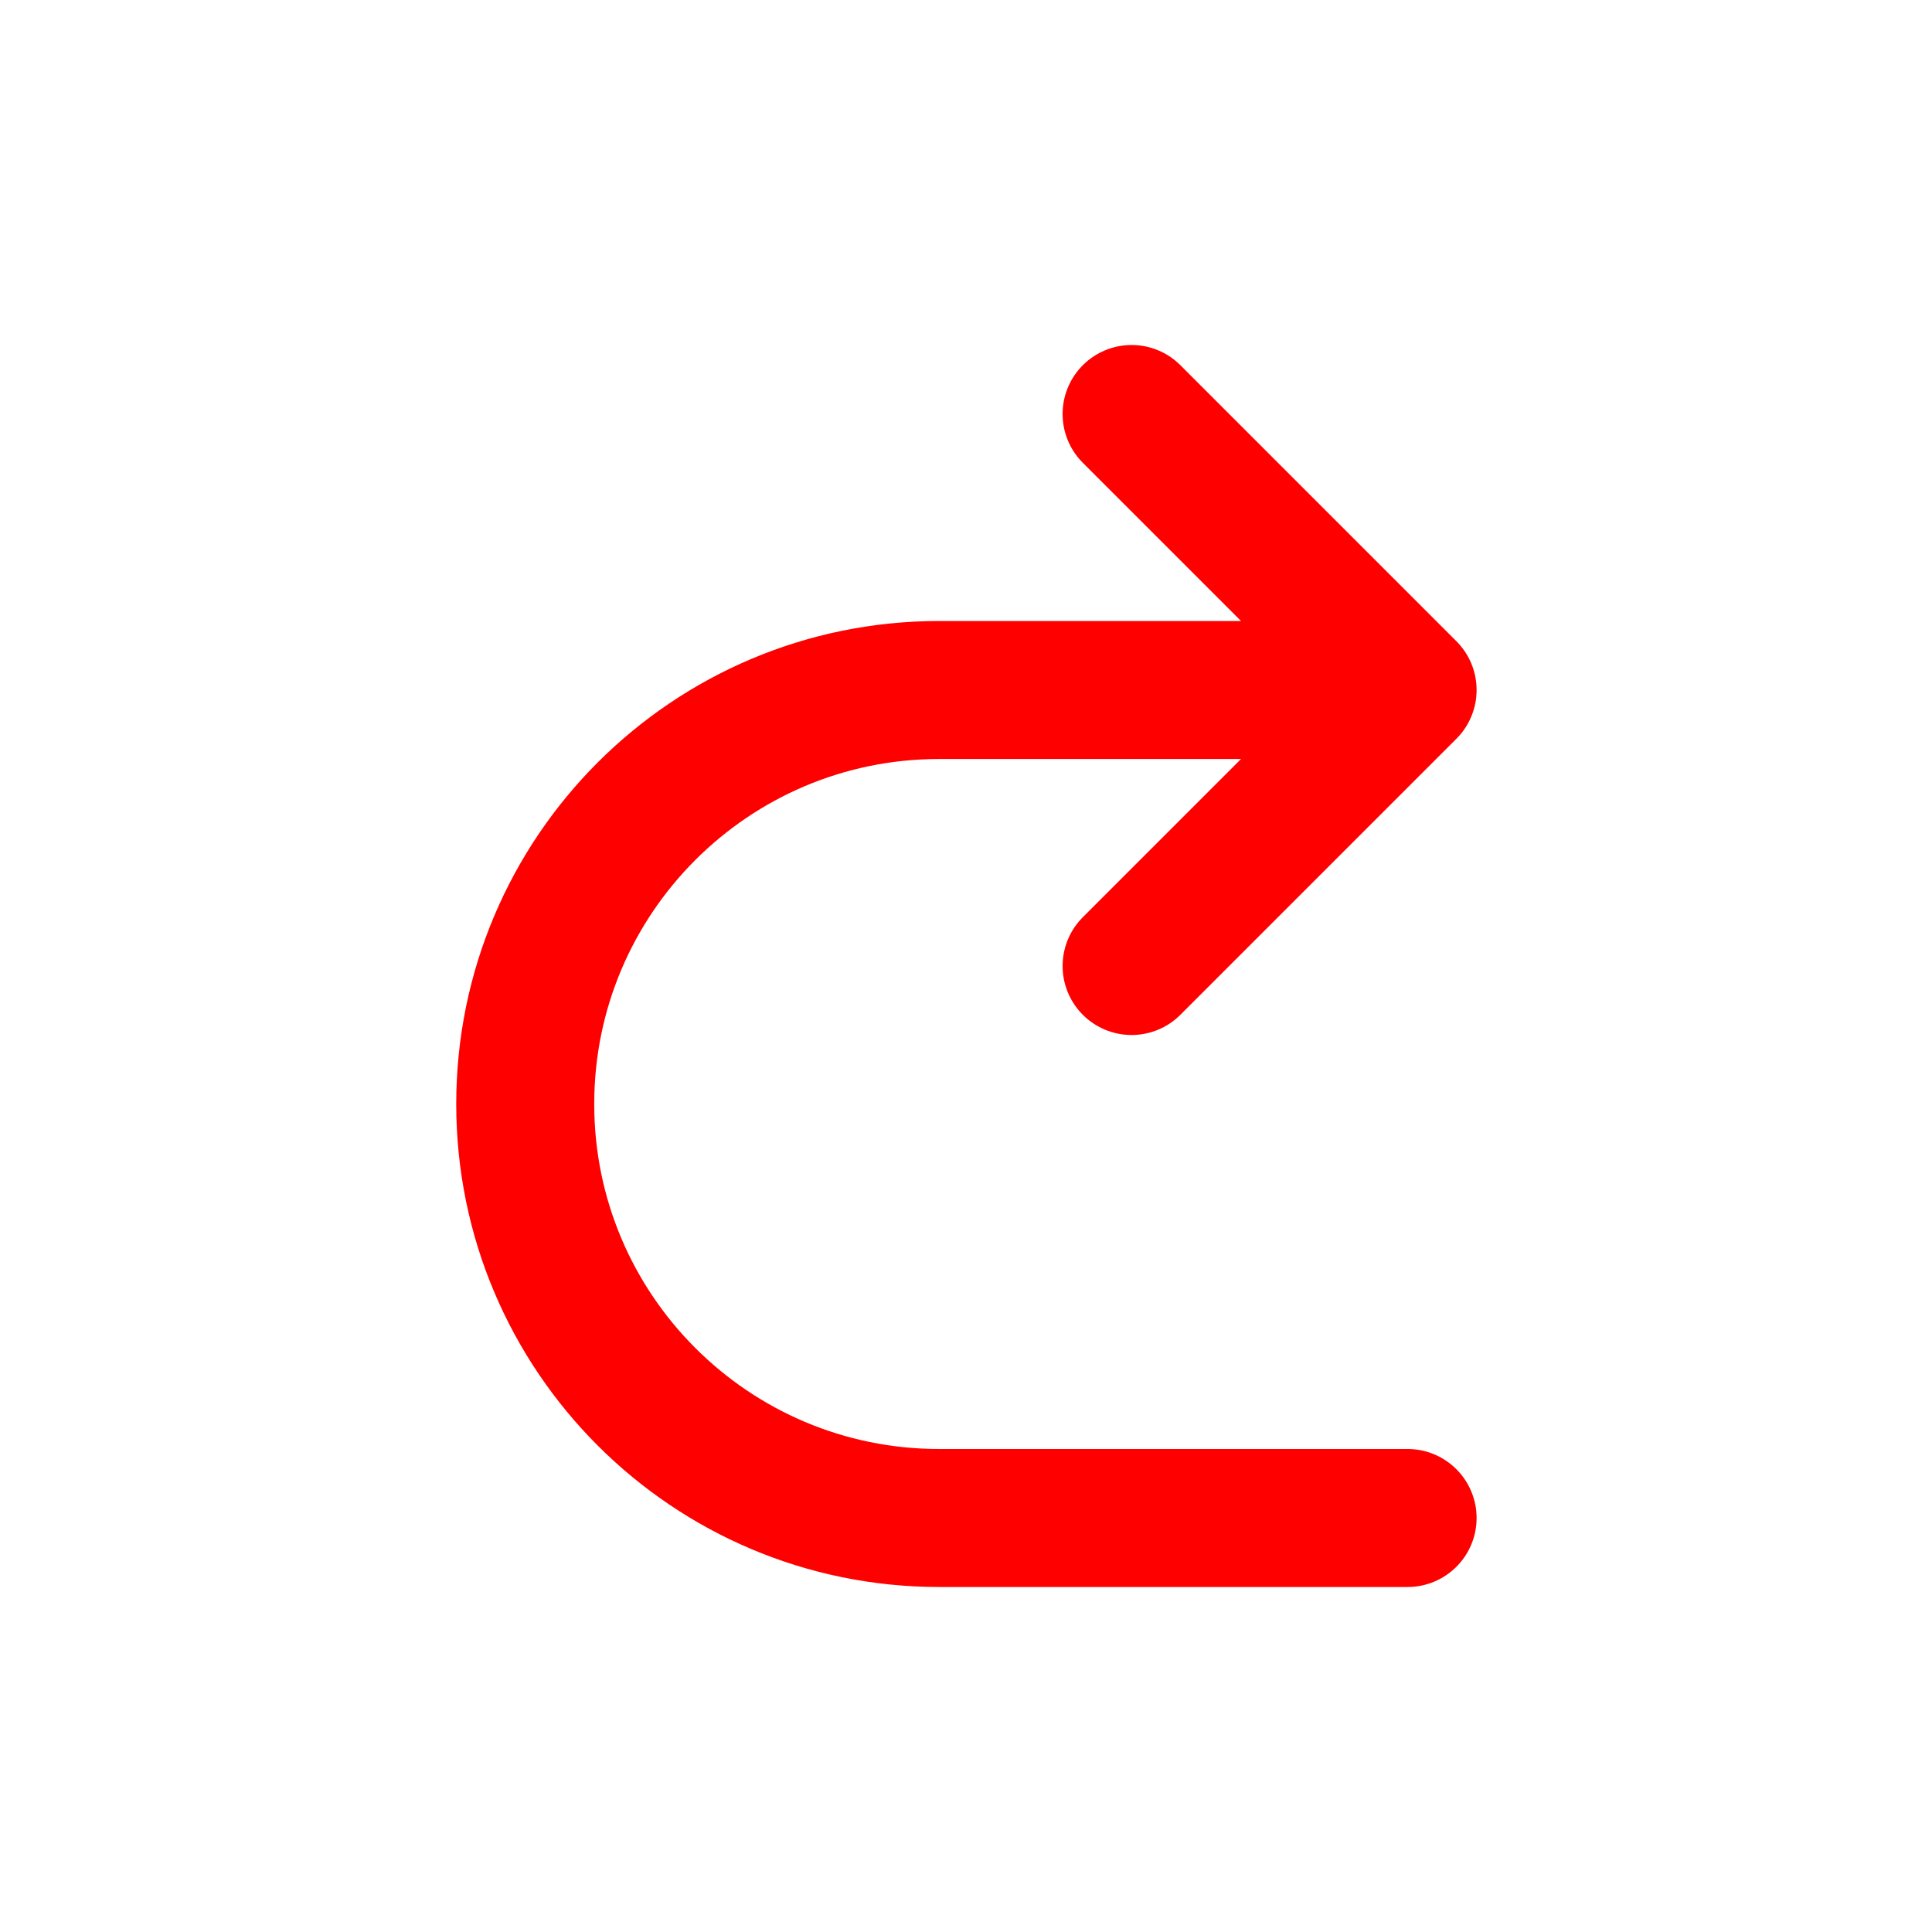
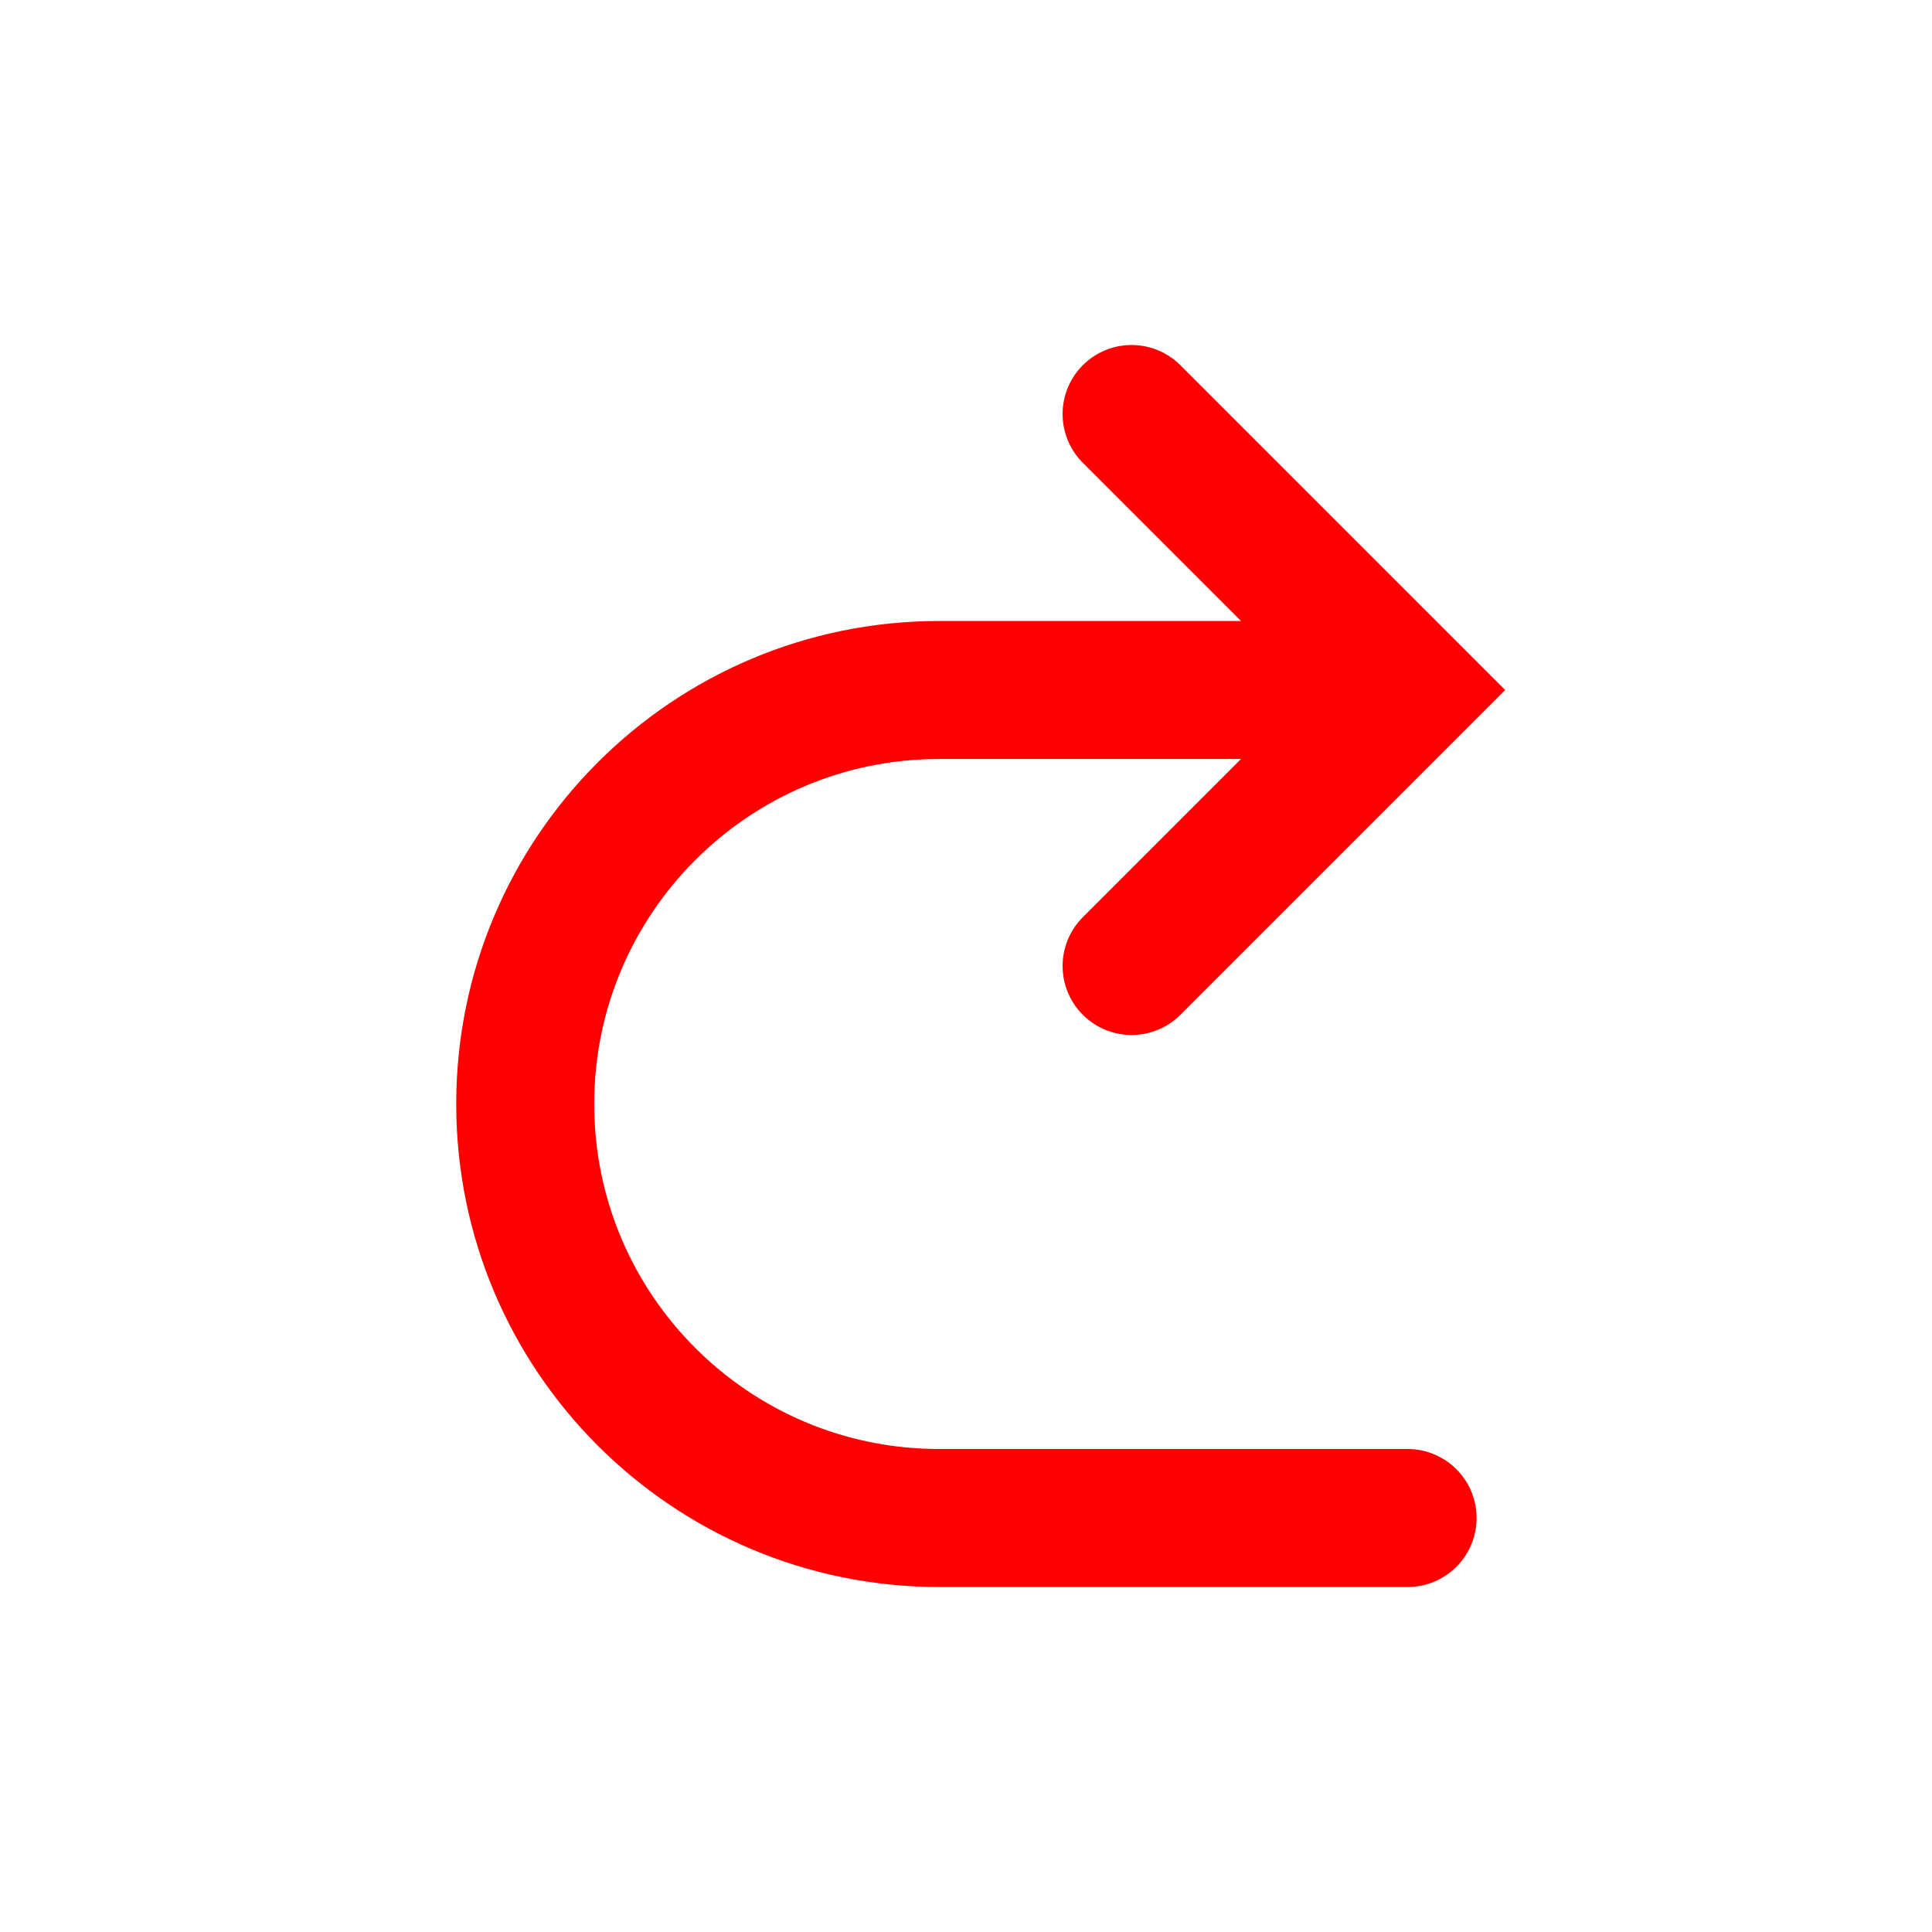
<svg xmlns="http://www.w3.org/2000/svg" width="16" height="16" fill="none" viewBox="0 0 14 14">
-   <path stroke="red" stroke-linecap="round" d="M10.2 5H6.806a3 3 0 1 0 0 6H10.2m0-6-2-2m2 2-2 2" />
+   <path stroke="red" stroke-linecap="round" d="M10.2 5H6.806a3 3 0 1 0 0 6H10.2m-2-4 2-2-2-2" />
</svg>
